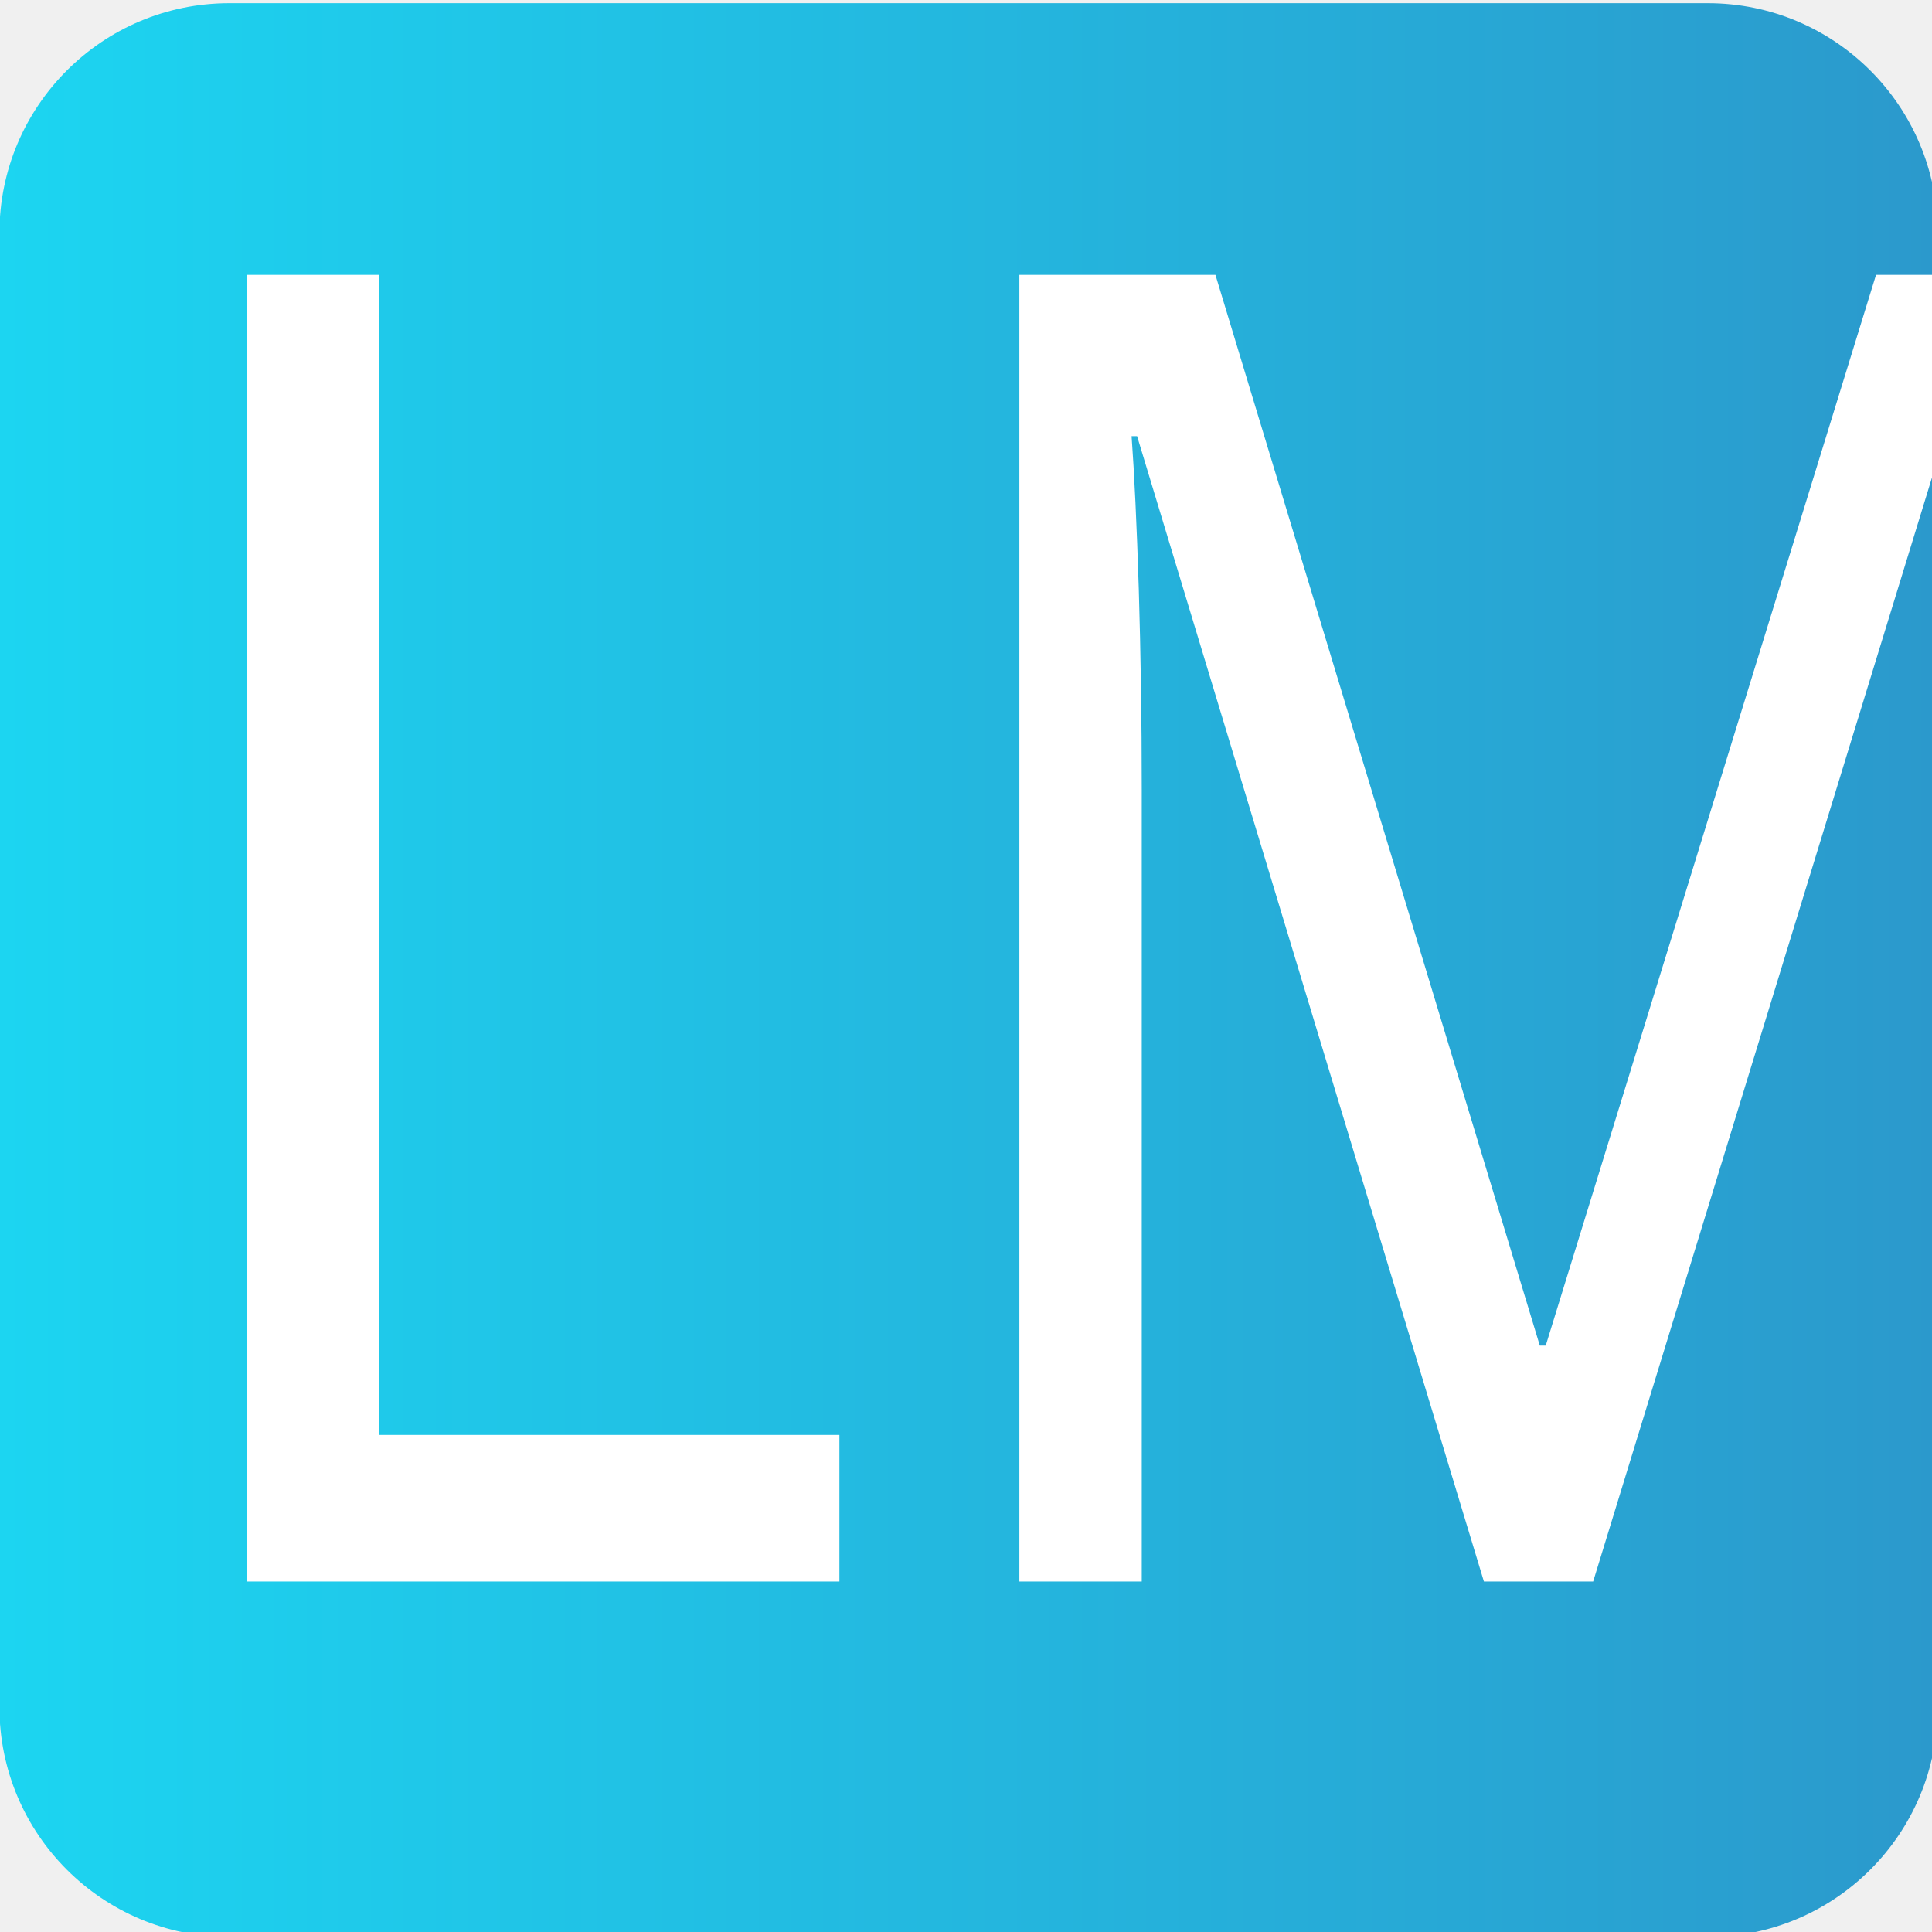
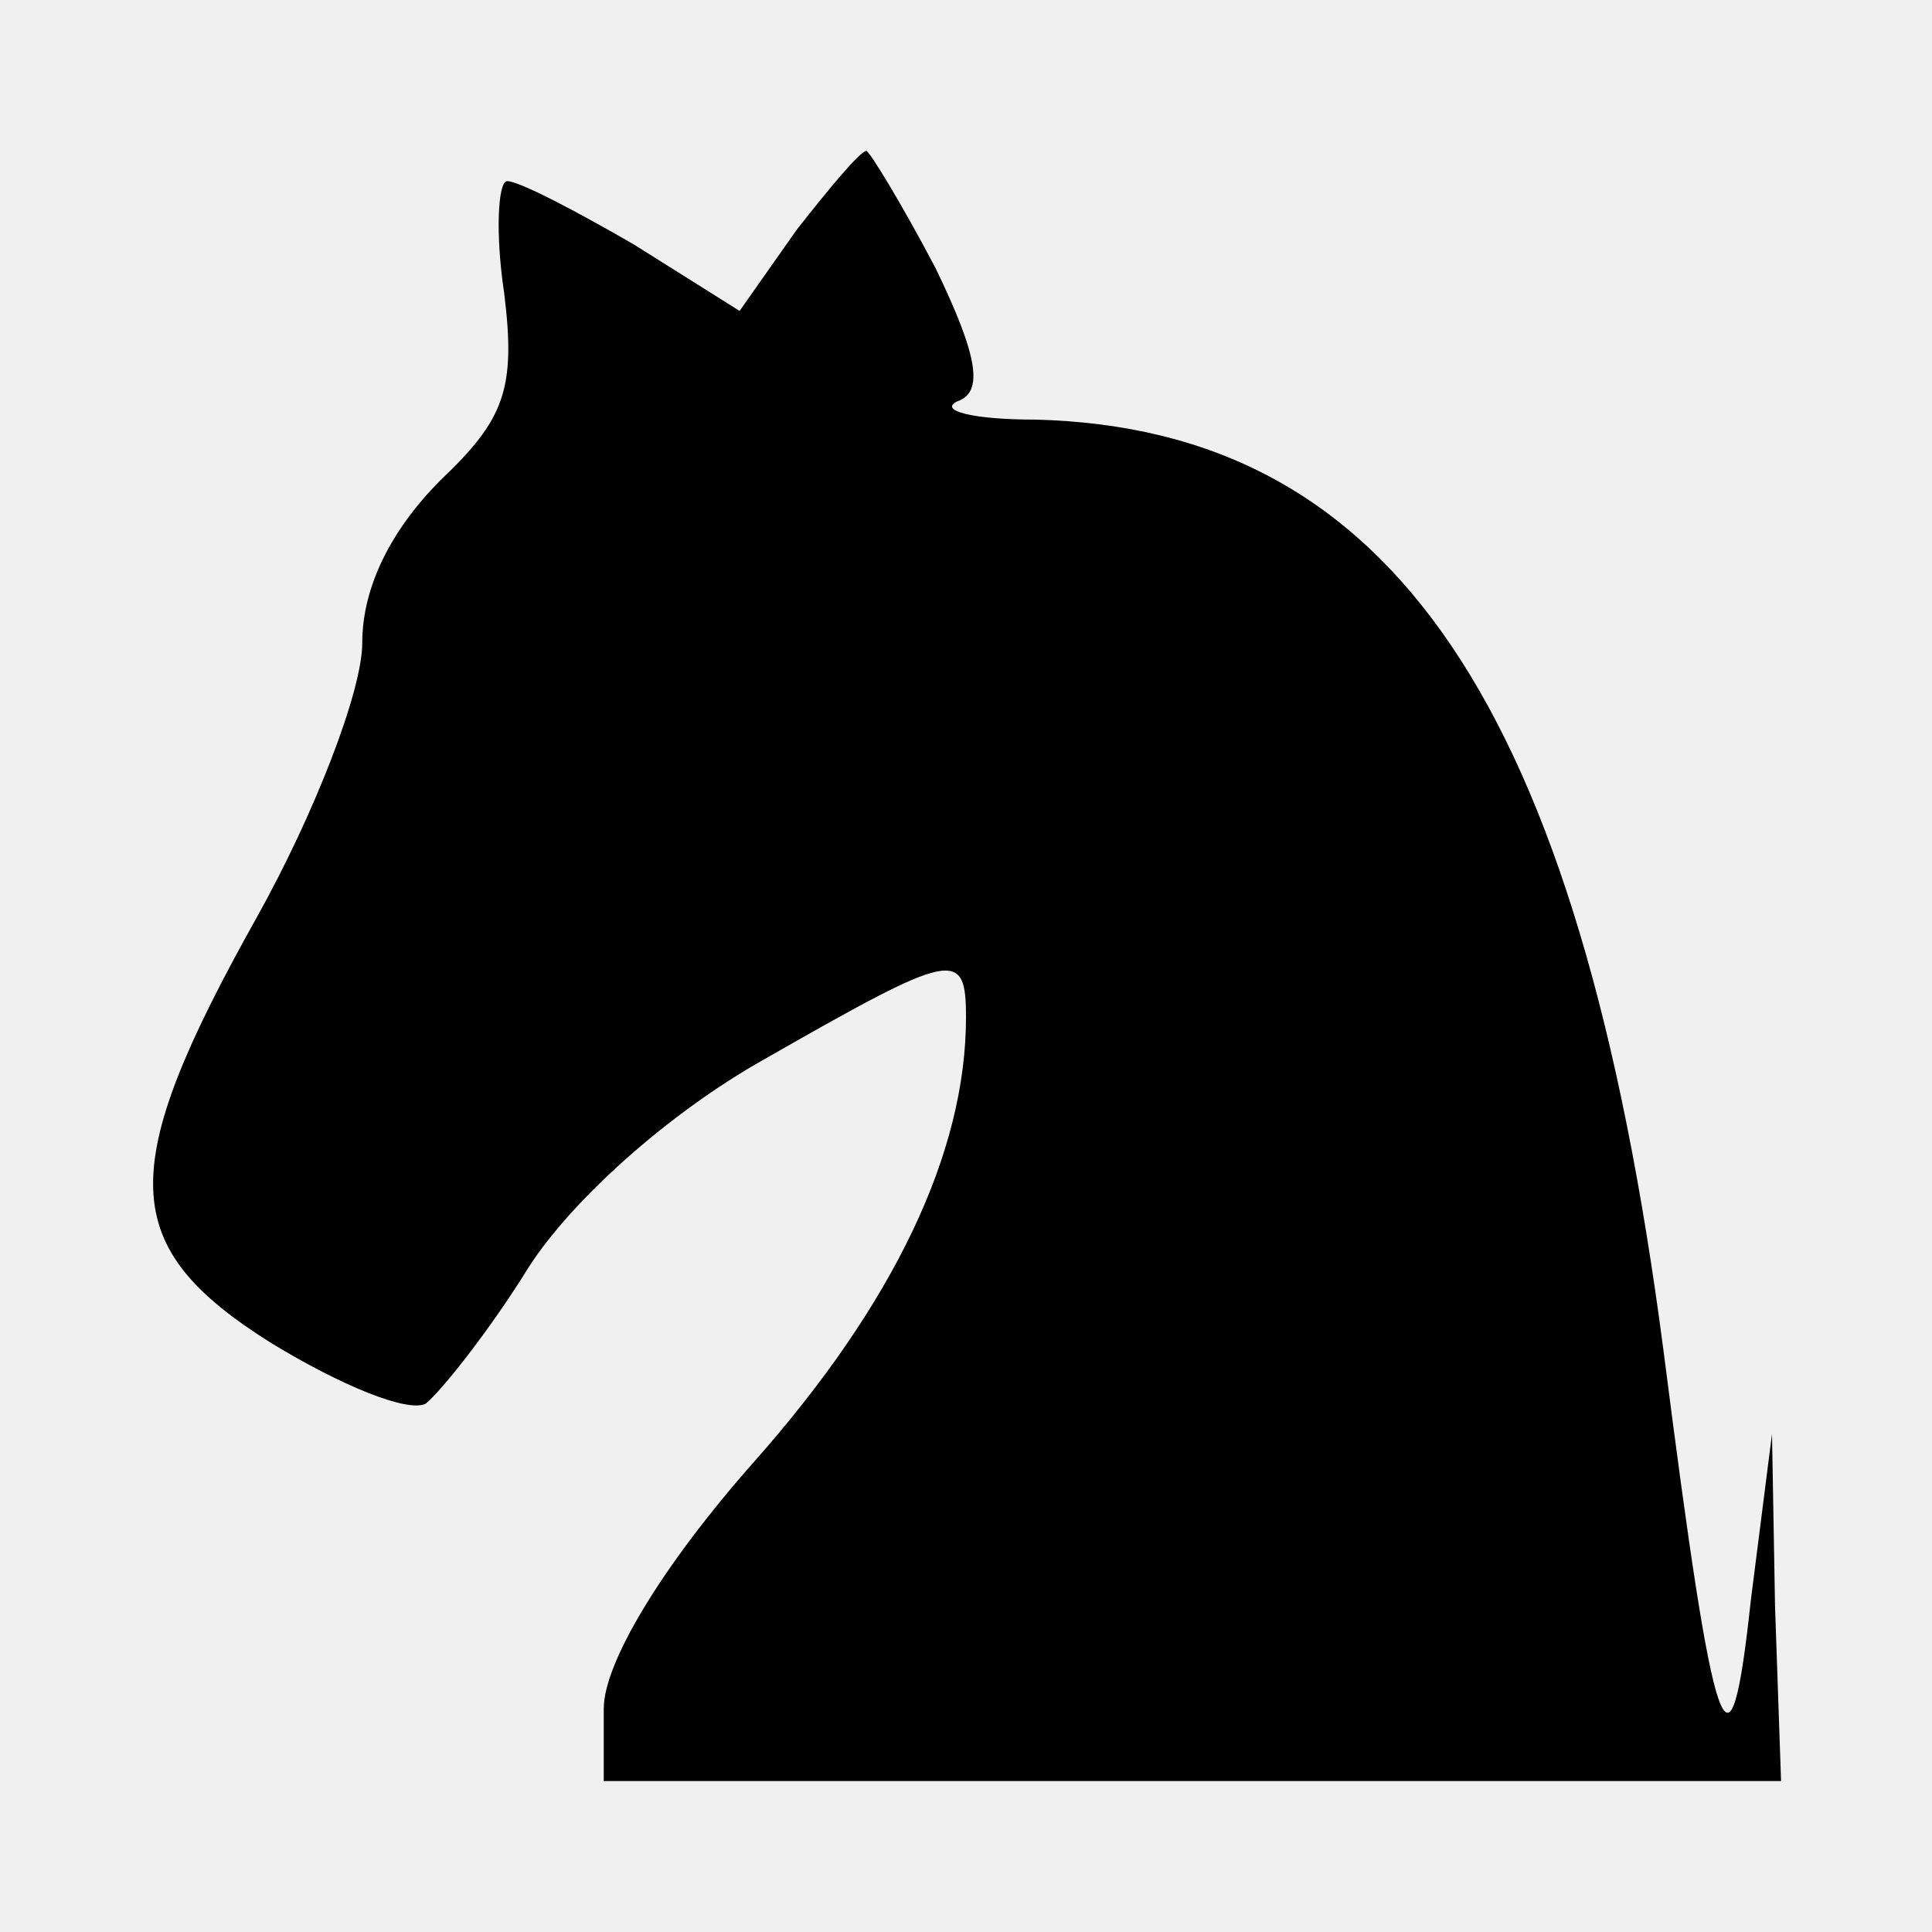
- <svg xmlns="http://www.w3.org/2000/svg" xmlns:ns1="http://www.openswatchbook.org/uri/2009/osb" xmlns:xlink="http://www.w3.org/1999/xlink" width="64" height="64" id="svg2" version="1.1">
-   <defs id="defs4">
-     <linearGradient id="linearGradient3805">
-       <stop style="stop-color:#1cd5f1;stop-opacity:1;" offset="0" id="stop3807" />
-       <stop style="stop-color:#2b99cc;stop-opacity:1;" offset="1" id="stop3809" />
-     </linearGradient>
-     <linearGradient id="linearGradient5319">
-       <stop style="stop-color:#1cd5f1;stop-opacity:1;" offset="0" id="stop5321" />
-       <stop style="stop-color:#1cd5f1;stop-opacity:0;" offset="1" id="stop5323" />
-     </linearGradient>
-     <linearGradient id="linearGradient5271" ns1:paint="solid">
-       <stop style="stop-color:#1cd5f1;stop-opacity:1;" offset="0" id="stop5273" />
-     </linearGradient>
-     <linearGradient id="linearGradient5205">
-       <stop style="stop-color:#217faf;stop-opacity:1;" offset="0" id="stop5207" />
-       <stop style="stop-color:#1cd5f1;stop-opacity:0;" offset="1" id="stop5209" />
-     </linearGradient>
-     <linearGradient xlink:href="#linearGradient5205-5" id="linearGradient5211-4" x1="136.371" y1="277.07" x2="290.924" y2="277.07" gradientUnits="userSpaceOnUse" />
-     <linearGradient id="linearGradient5205-5">
-       <stop style="stop-color:#217faf;stop-opacity:1;" offset="0" id="stop5207-4" />
-       <stop style="stop-color:#1cd5f1;stop-opacity:0;" offset="1" id="stop5209-0" />
-     </linearGradient>
-     <linearGradient xlink:href="#linearGradient5277-6" id="linearGradient5283-9" x1="136.371" y1="277.07" x2="290.924" y2="277.07" gradientUnits="userSpaceOnUse" />
-     <linearGradient id="linearGradient5277-6">
-       <stop style="stop-color:#1cd5f1;stop-opacity:1;" offset="0" id="stop5279-3" />
-       <stop style="stop-color:#1cd5f1;stop-opacity:0;" offset="1" id="stop5281-6" />
-     </linearGradient>
-     <linearGradient xlink:href="#linearGradient3805" id="linearGradient3811" x1="-0.019" y1="1020.497" x2="64.189" y2="1020.497" gradientUnits="userSpaceOnUse" />
-   </defs>
-   <g id="layer1" transform="translate(0,-988.3622)">
-     <rect id="rect2993-4" width="64.208" height="64.059" x="-0.019" y="988.468" style="fill:url(#linearGradient3811);fill-opacity:1" rx="7.617" ry="7.617" />
-     <text xml:space="preserve" style="font-size:54.422px;font-style:normal;font-variant:normal;font-weight:normal;font-stretch:normal;line-height:125%;letter-spacing:0px;word-spacing:0px;fill:#000000;fill-opacity:1;stroke:none;font-family:Jolly Lodger;-inkscape-font-specification:Jolly Lodger" x="3.815" y="934.358" id="text2985" transform="scale(0.8977704,1.113871)">
-       <tspan id="tspan2987" x="3.815" y="934.358" style="fill:#ffffff">LMF</tspan>
-     </text>
+ <svg xmlns="http://www.w3.org/2000/svg" version="1.0" width="64pt" height="64pt" viewBox="0 0 64 64" preserveAspectRatio="xMidYMid meet">
+   <g transform="translate(0,64) scale(0.1,-0.1)" fill="#000000" stroke="none">
+     <path d="M264 564 l-19 -27 -35 22 c-19 11 -38 21 -42 21 -3 0 -4 -17 -1 -37 4 -32 0 -42 -21 -62 -16 -16 -26 -35 -26 -54 0 -16 -16 -57 -35 -91 -47 -84 -46 -109 5 -141 23 -14 45 -23 51 -20 5 4 21 24 34 45 14 22 46 51 78 69 63 36 67 37 67 14 0 -45 -24 -95 -70 -147 -31 -35 -50 -67 -50 -82 l0 -24 195 0 195 0 -2 58 -1 57 -7 -55 c-7 -65 -12 -50 -29 83 -28 214 -90 305 -208 308 -21 0 -32 3 -26 6 9 3 7 15 -7 44 -11 21 -22 39 -23 39 -2 0 -12 -12 -23 -26z" />
  </g>
</svg>
